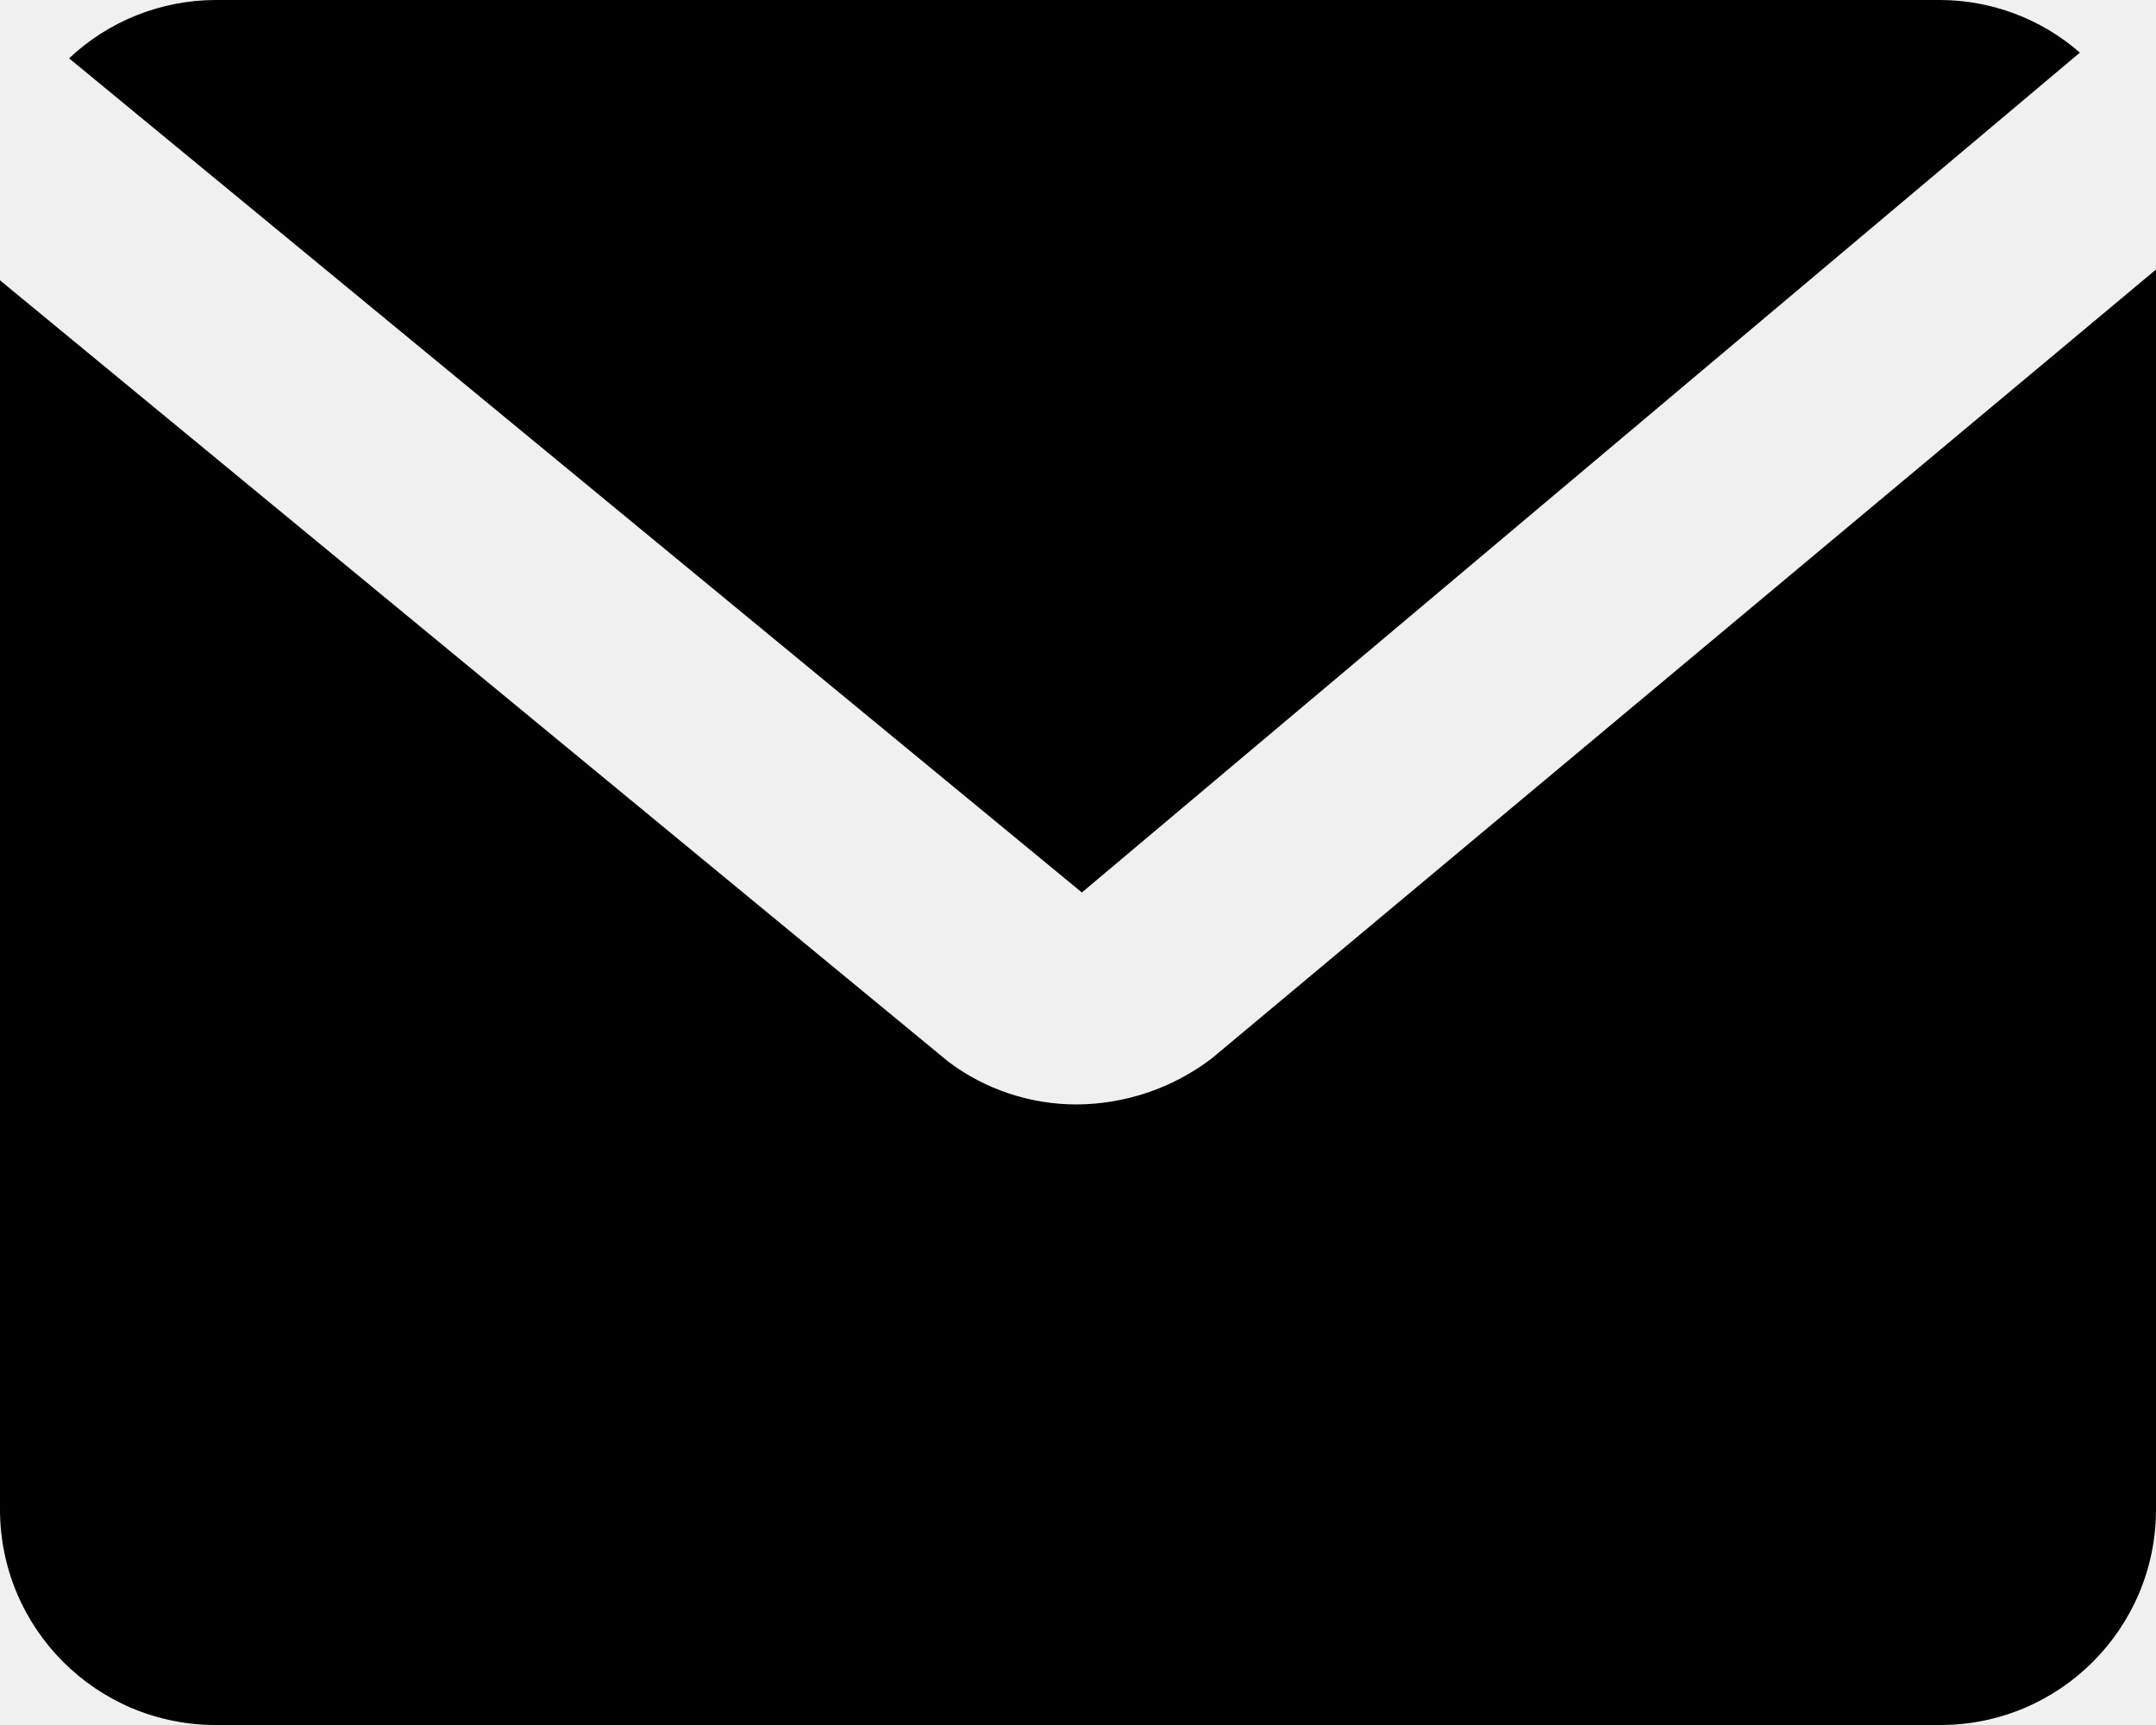
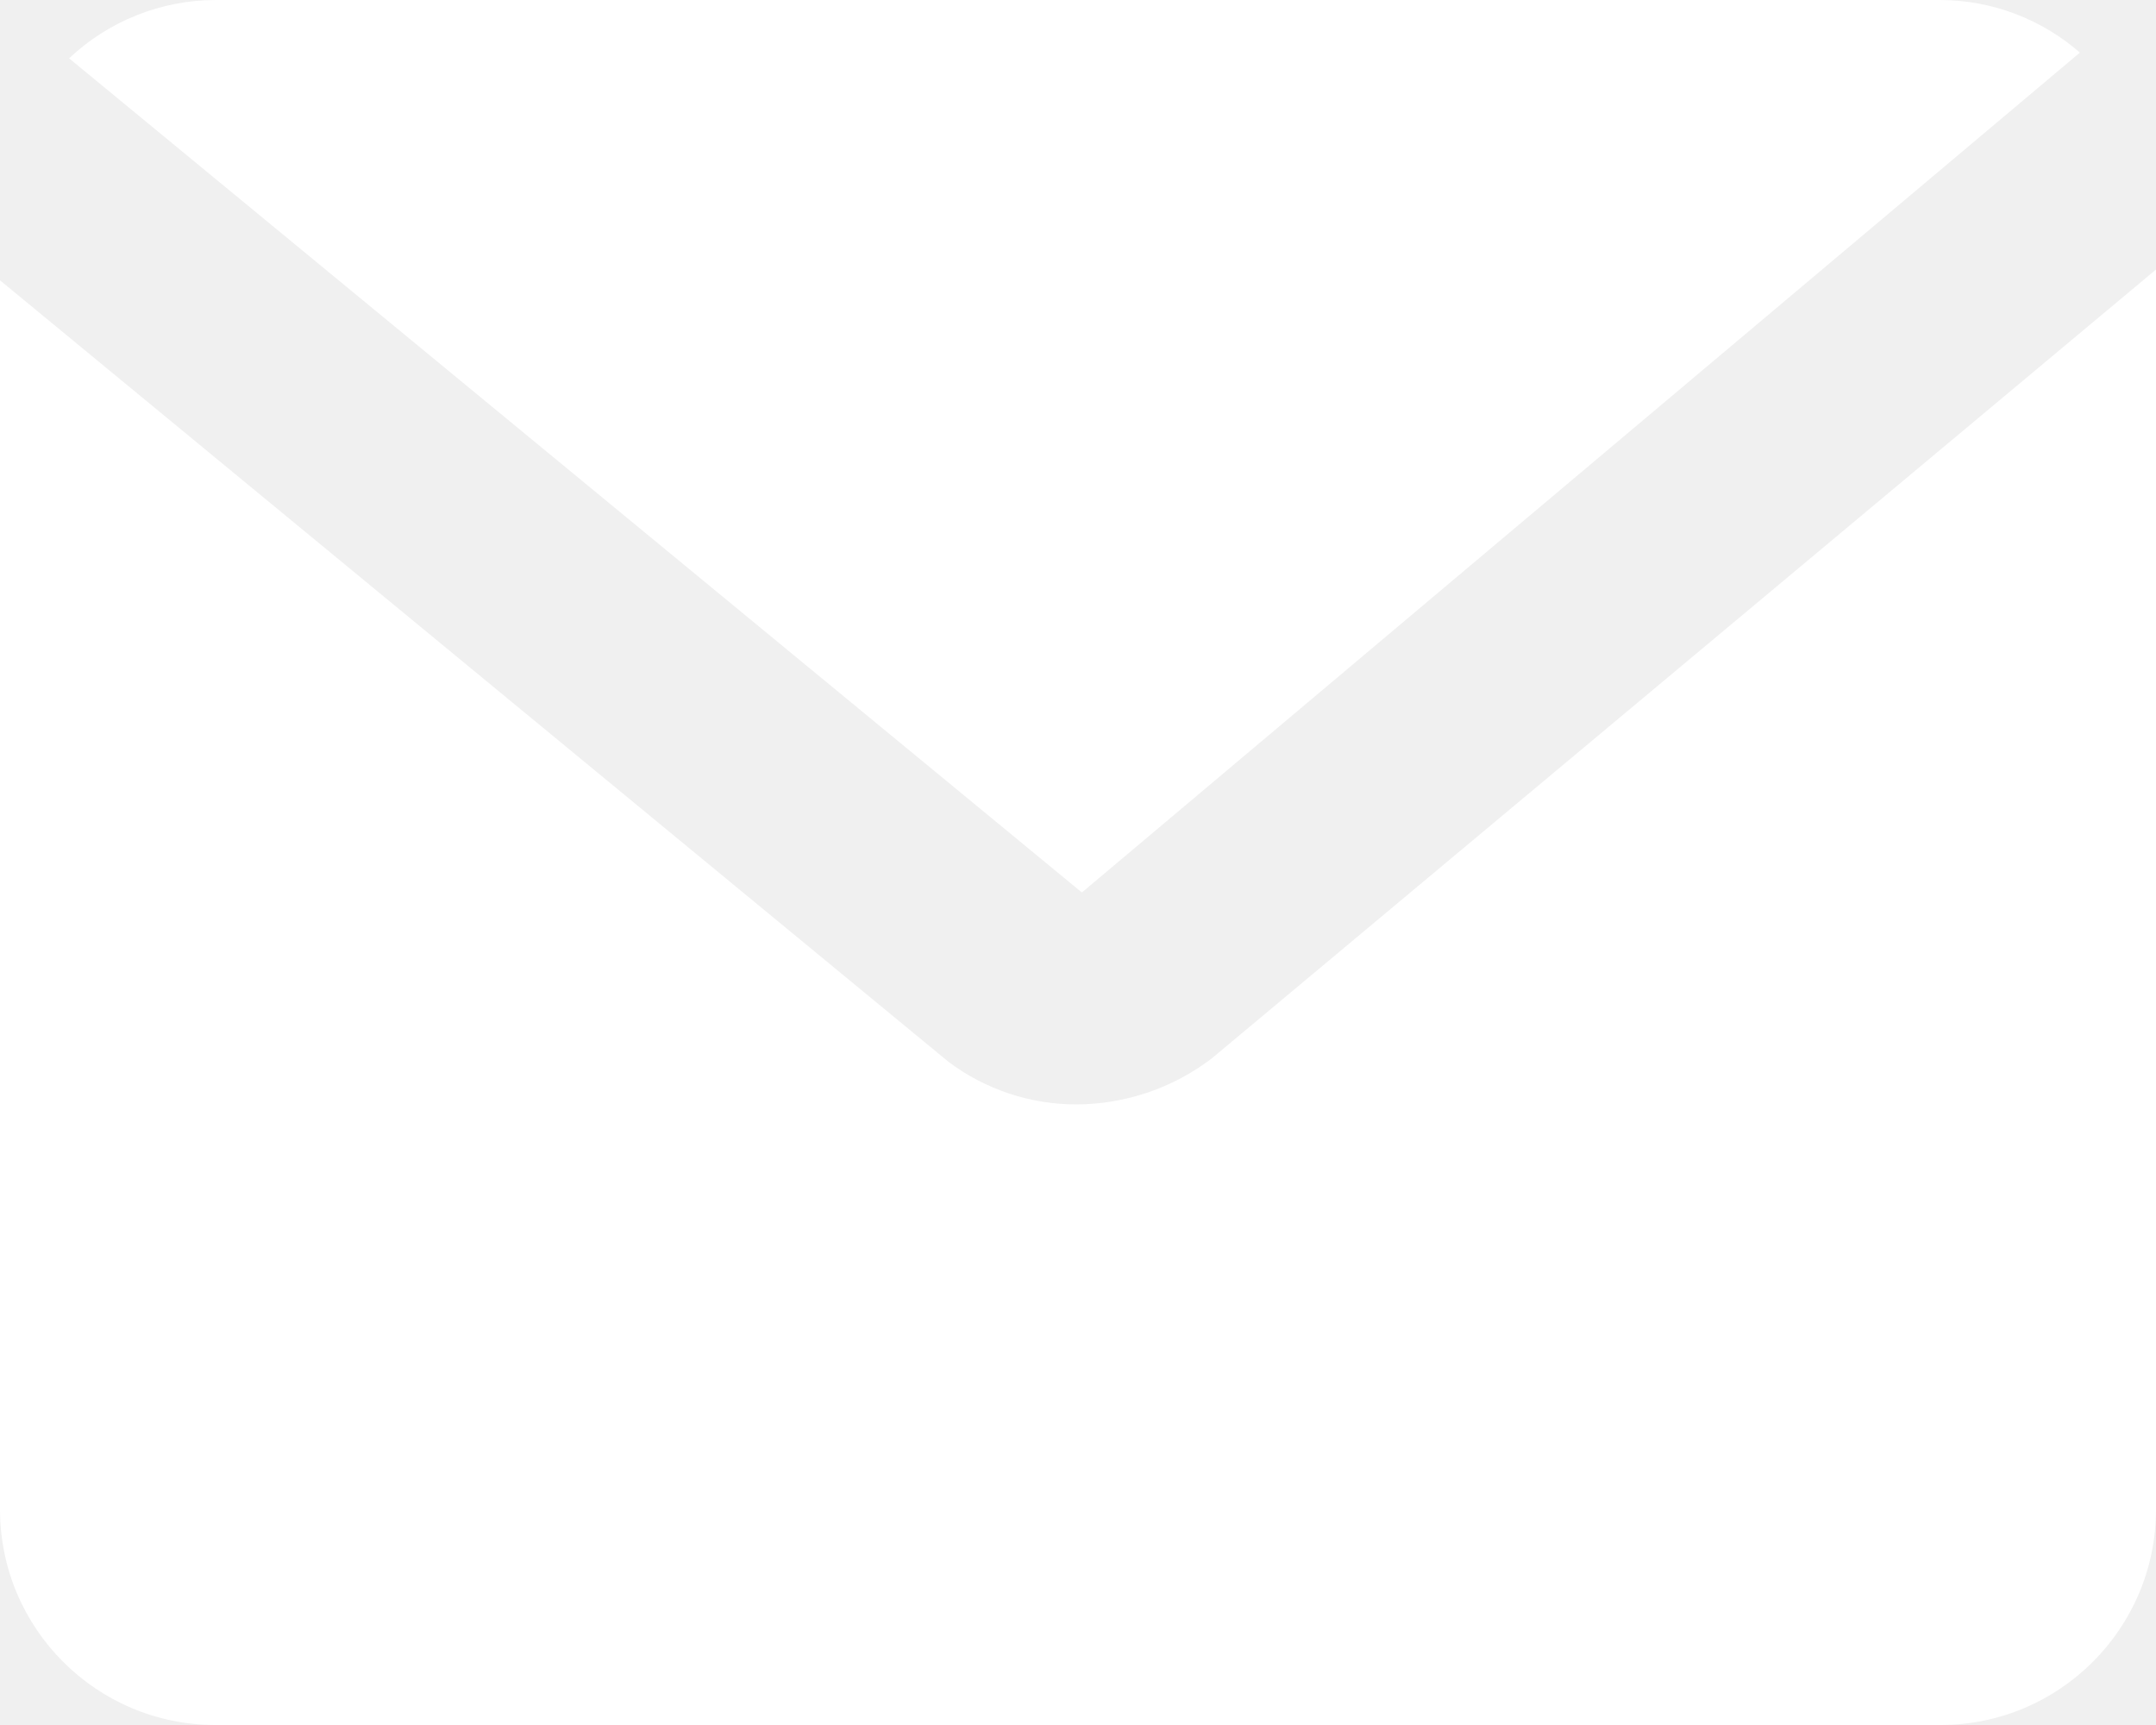
- <svg xmlns="http://www.w3.org/2000/svg" class="w-6 h-6 text-gray-800 dark:text-white" aria-hidden="true" fill="currentColor" viewBox="0 0 20 16">
+ <svg xmlns="http://www.w3.org/2000/svg" class="w-6 h-6 text-gray-800 dark:text-white" aria-hidden="true" fill="white" viewBox="0 0 20 16">
  <path d="m10.036 8.278 9.258-7.79A1.979 1.979 0 0 0 18 0H2A1.987 1.987 0 0 0 .641.541l9.395 7.737Z" />
  <path d="M11.241 9.817c-.36.275-.801.425-1.255.427-.428 0-.845-.138-1.187-.395L0 2.6V14a2 2 0 0 0 2 2h16a2 2 0 0 0 2-2V2.5l-8.759 7.317Z" />
</svg>
